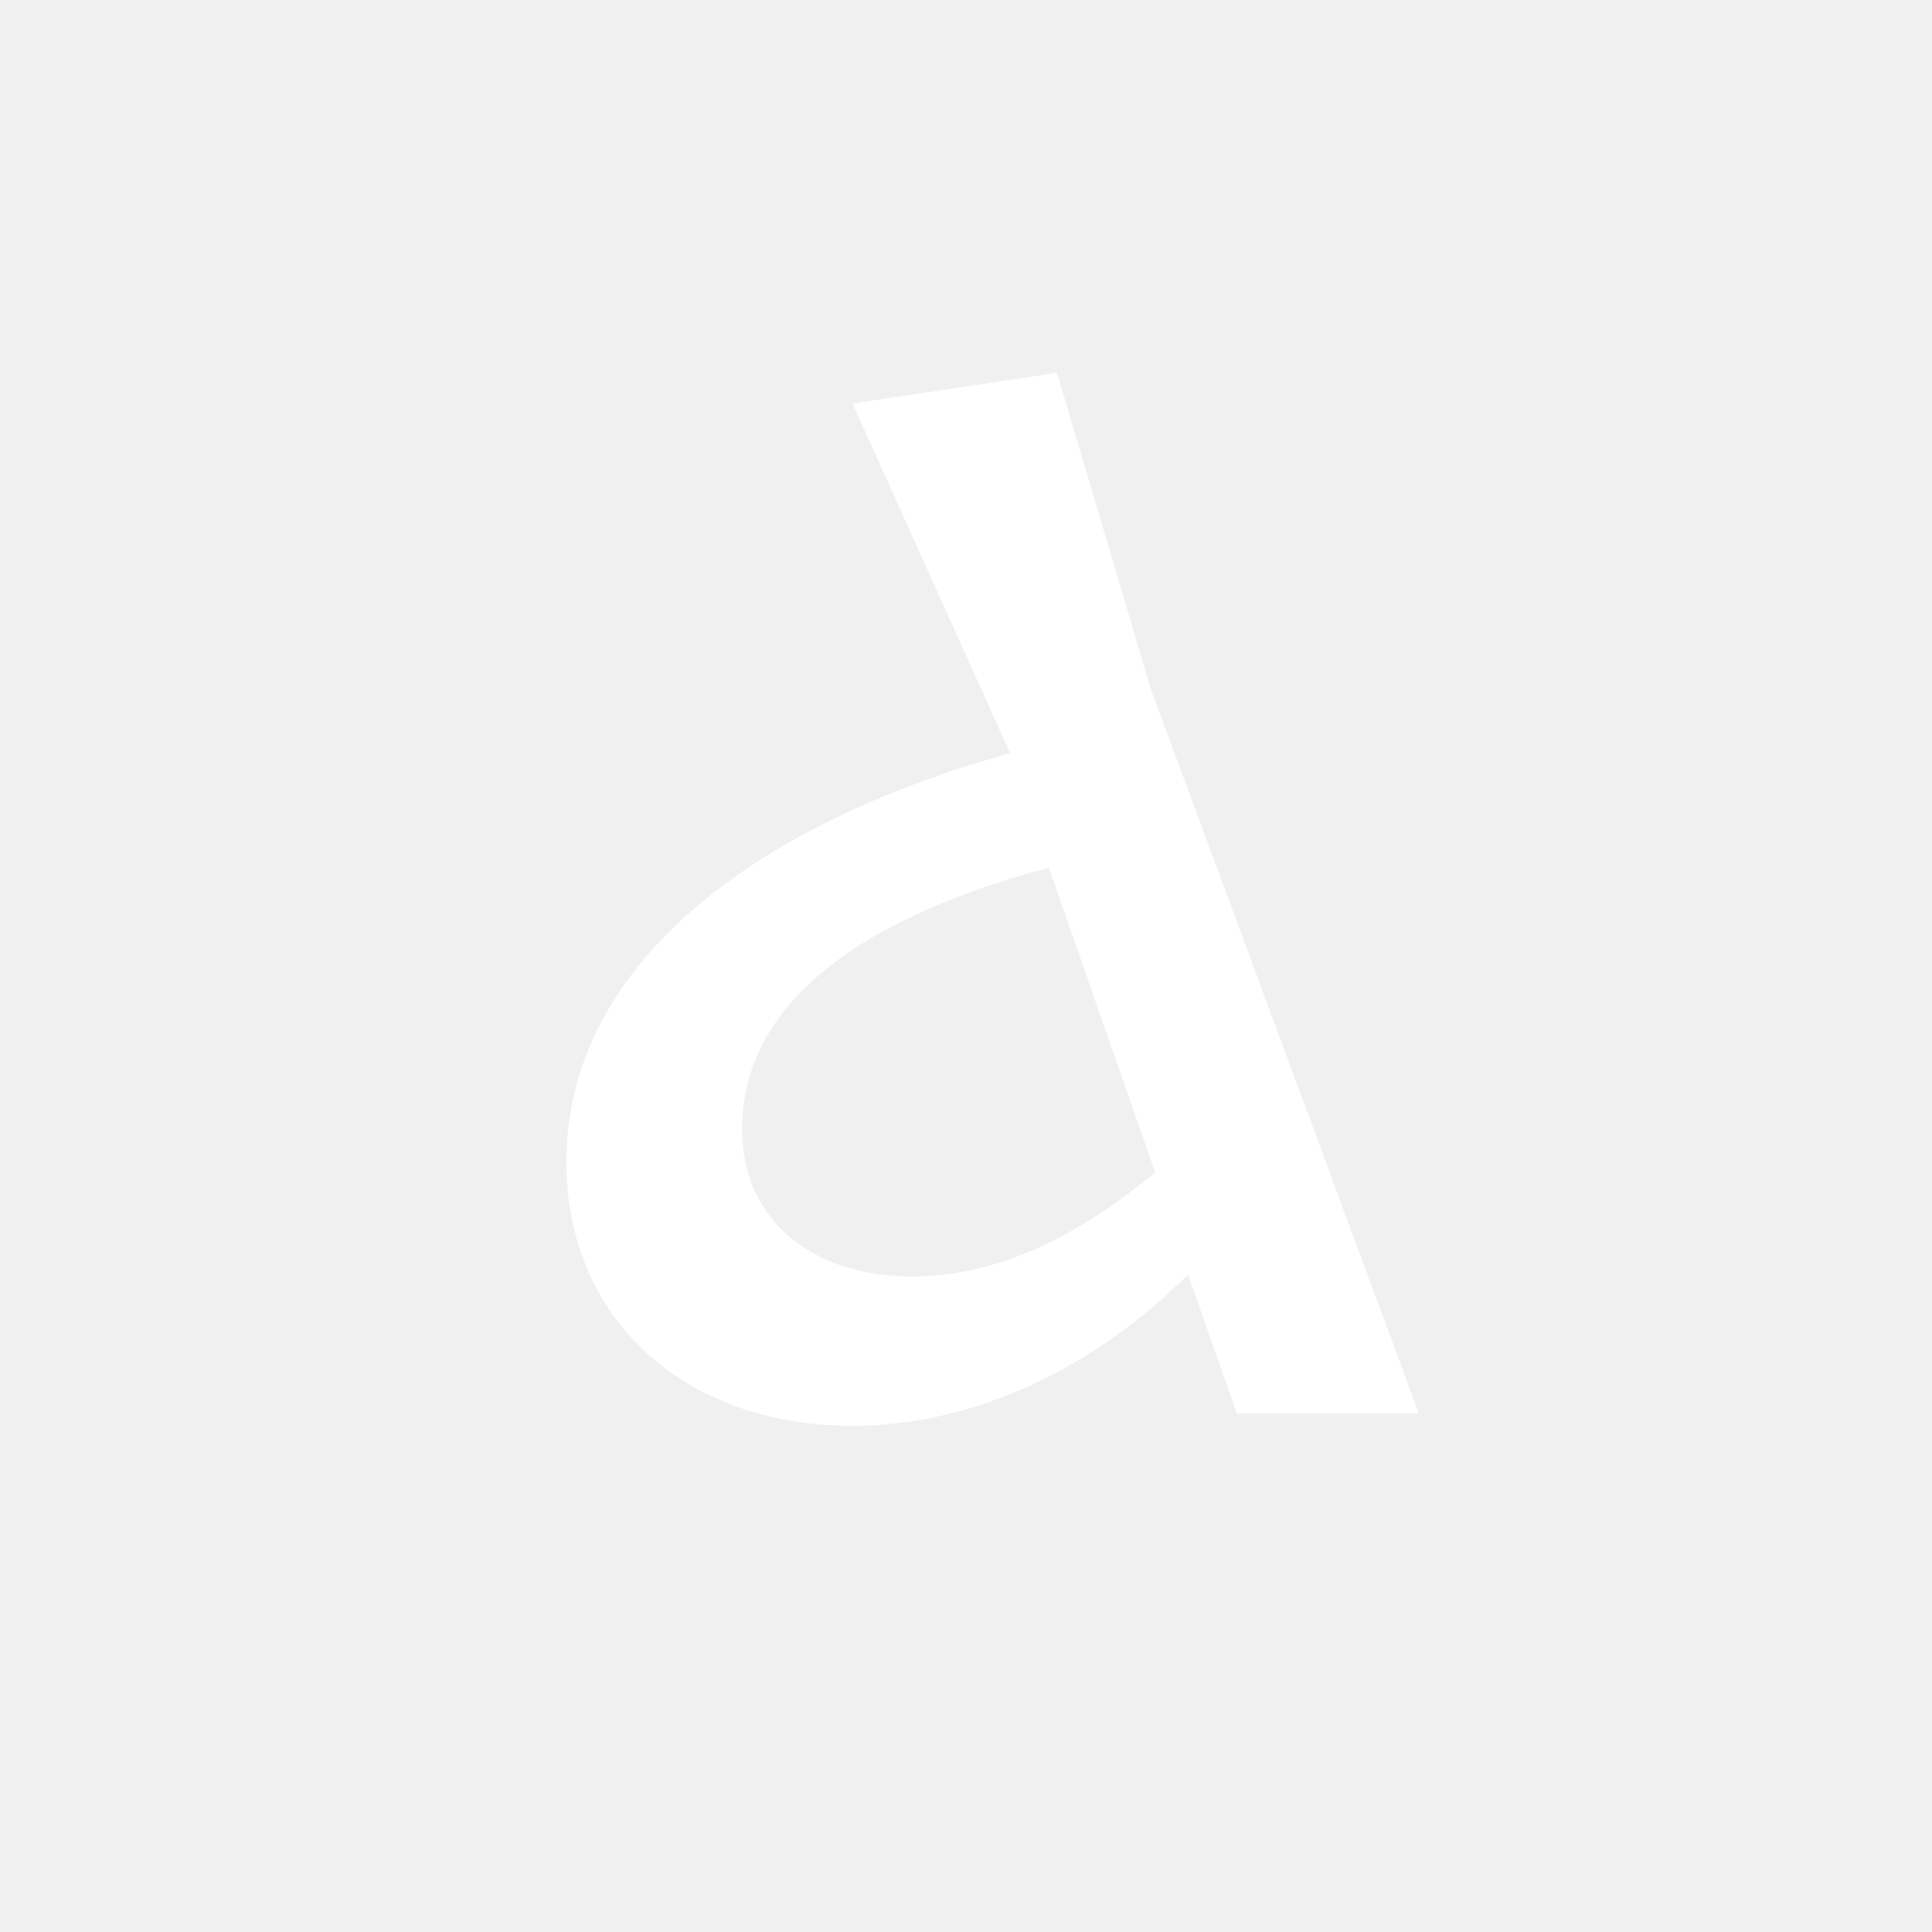
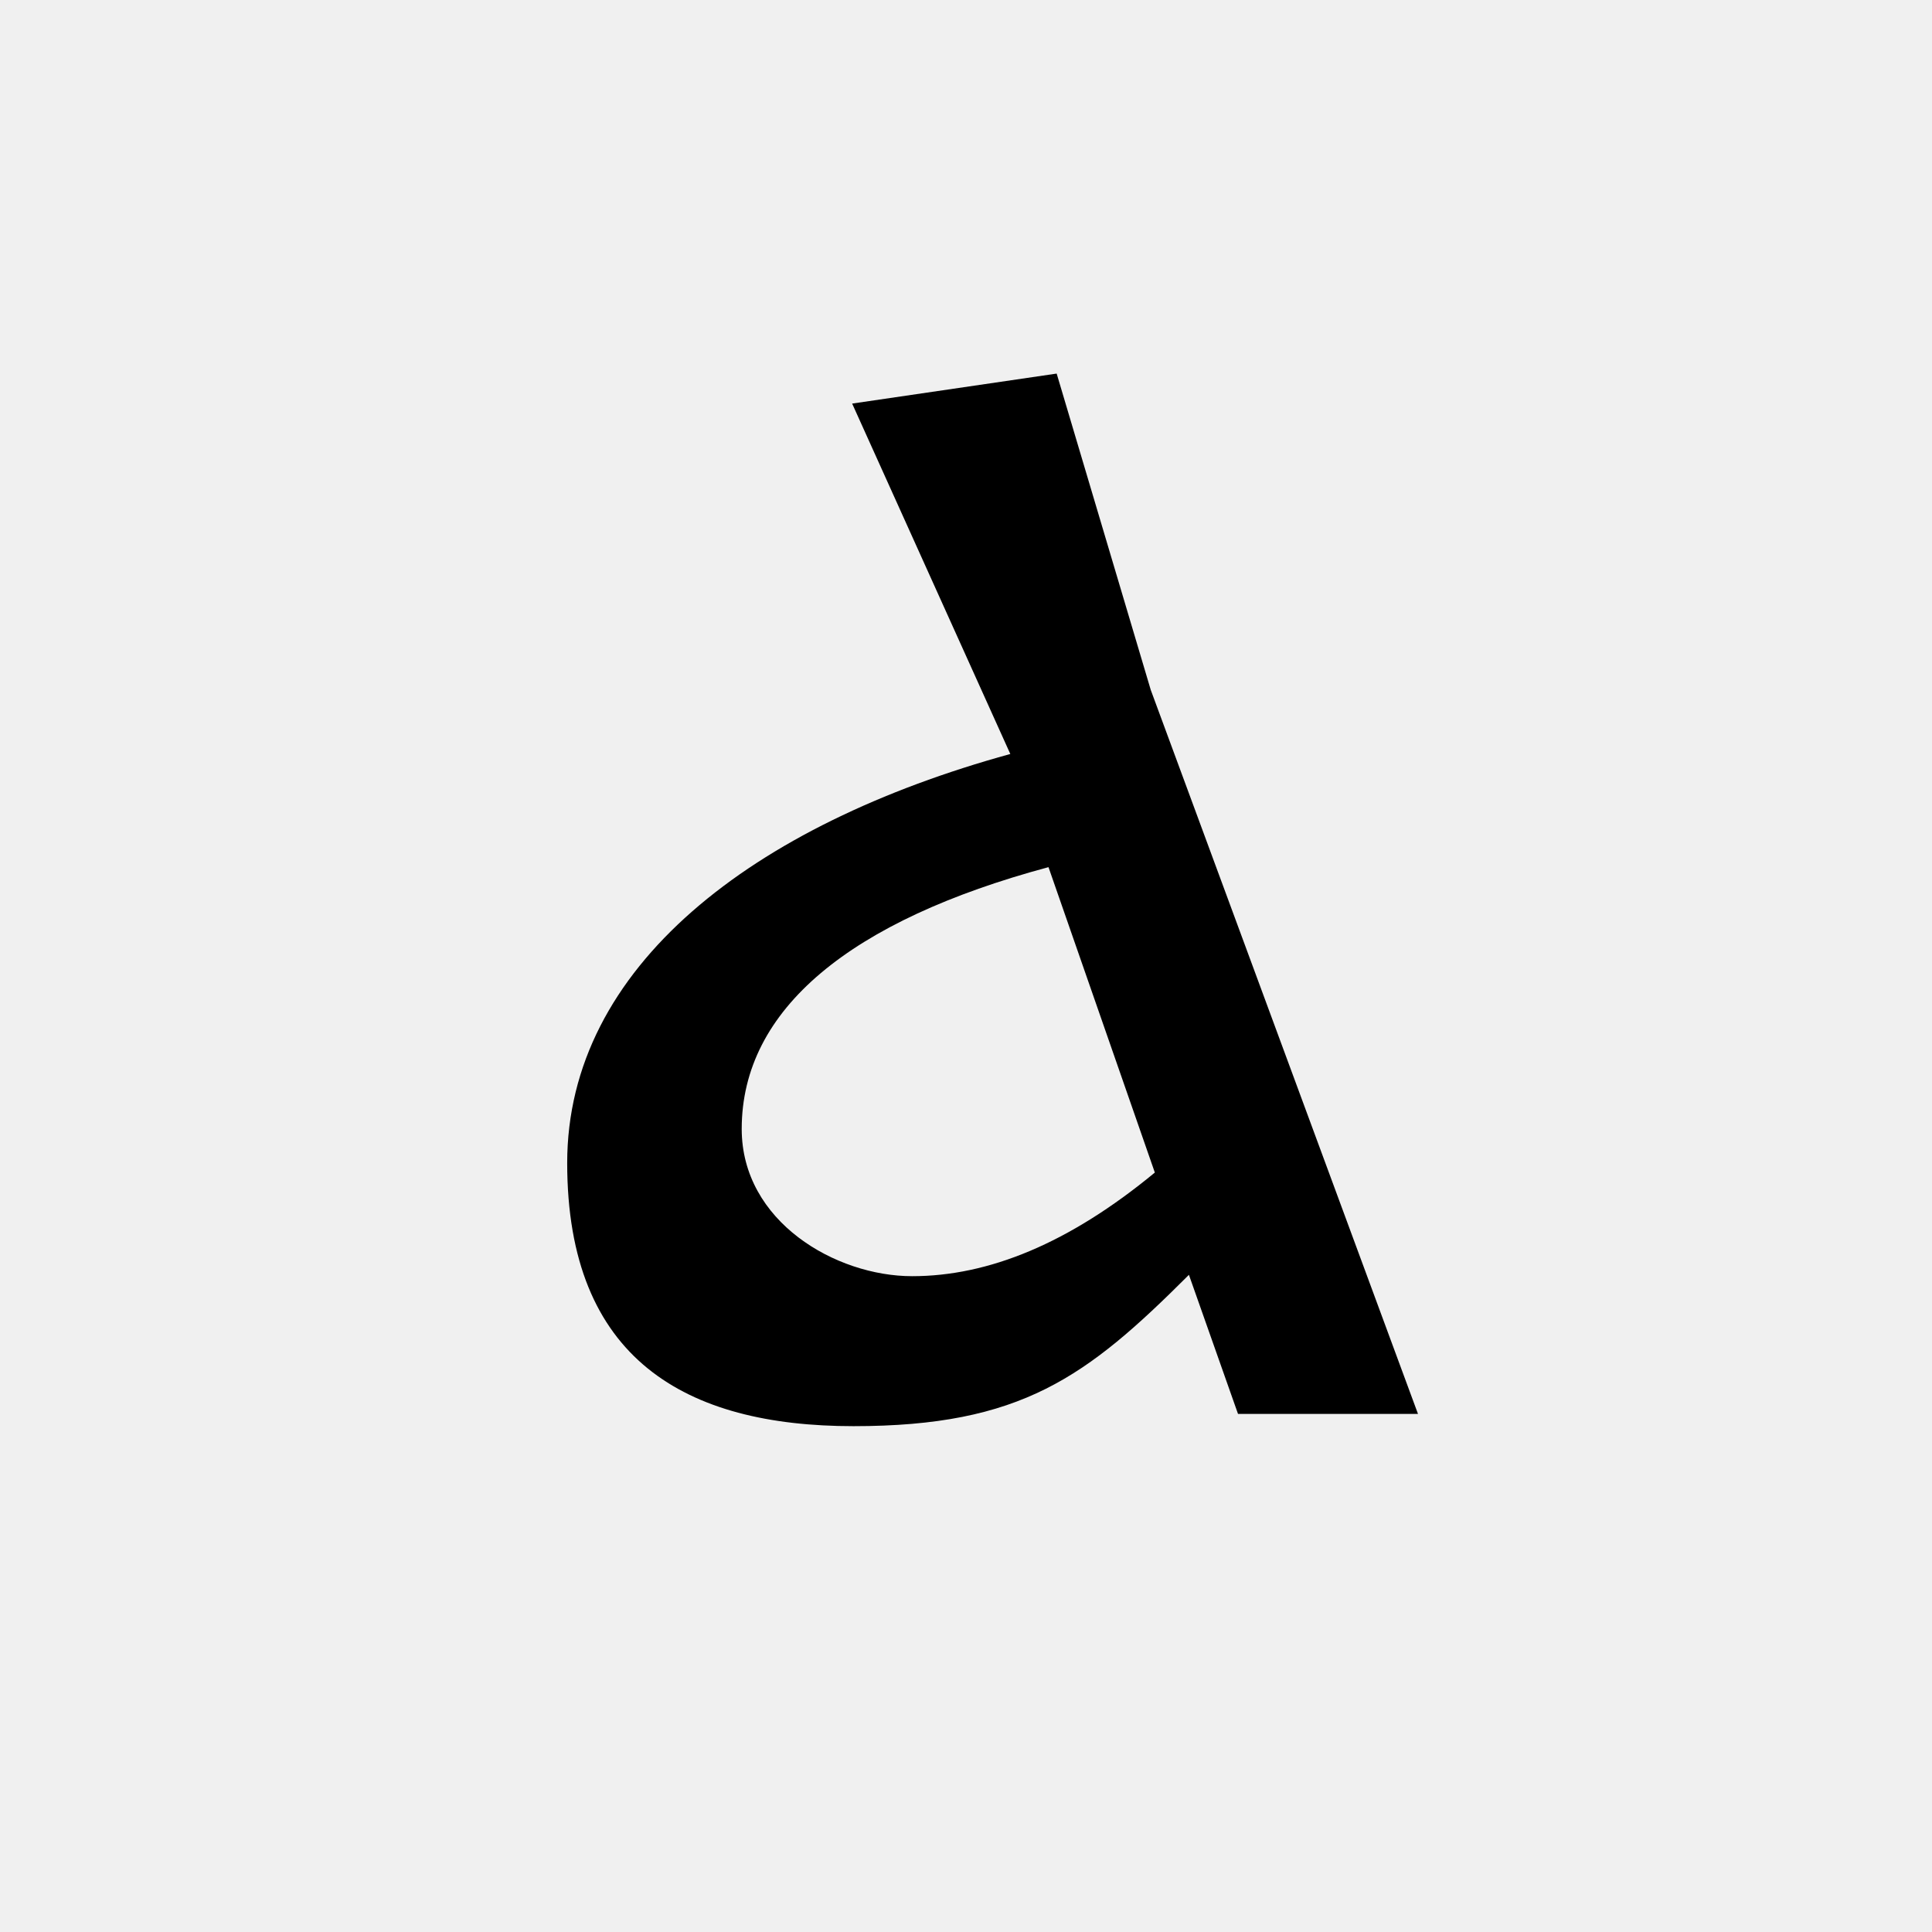
- <svg xmlns="http://www.w3.org/2000/svg" width="141.73px" height="141.73px" x="0px" y="0px" viewBox="0 0 141.73 141.73" enable-background="new 0 0 141.73 141.73">
-   <path fill="#fff" d="M90.74 103.7h13.35L84.44 50.6l-6.9-23.25-15 2.25L74.1 55.25c-18.9 5.25-32.55 15.6-32.55 30 0 11.55 8.7 19.35 21 19.35 8.1 0 17.1-3.6 24.6-11.1Zm-36.3-20.85c0-8.85 7.95-15.3 22.5-19.2L84.74 86c-6.3 5.25-12.15 7.64-17.85 7.64-7.2 0-12.45-4.04-12.45-10.8" />
+ <svg xmlns="http://www.w3.org/2000/svg" id="Layer_1" version="1.1" viewBox="0 0 141.7 141.7">
+   <path d="M90.7,103.7h13.3l-19.6-53.1-6.9-23.2-15,2.2,11.6,25.7c-18.9,5.2-32.5,15.6-32.5,30s8.7,19.3,21,19.3,17.1-3.6,24.6-11.1l3.6,10.2ZM54.4,82.8c0-8.8,8-15.3,22.5-19.2l7.8,22.4c-6.3,5.2-12.2,7.6-17.8,7.6s-12.5-4-12.5-10.8" />
</svg>
